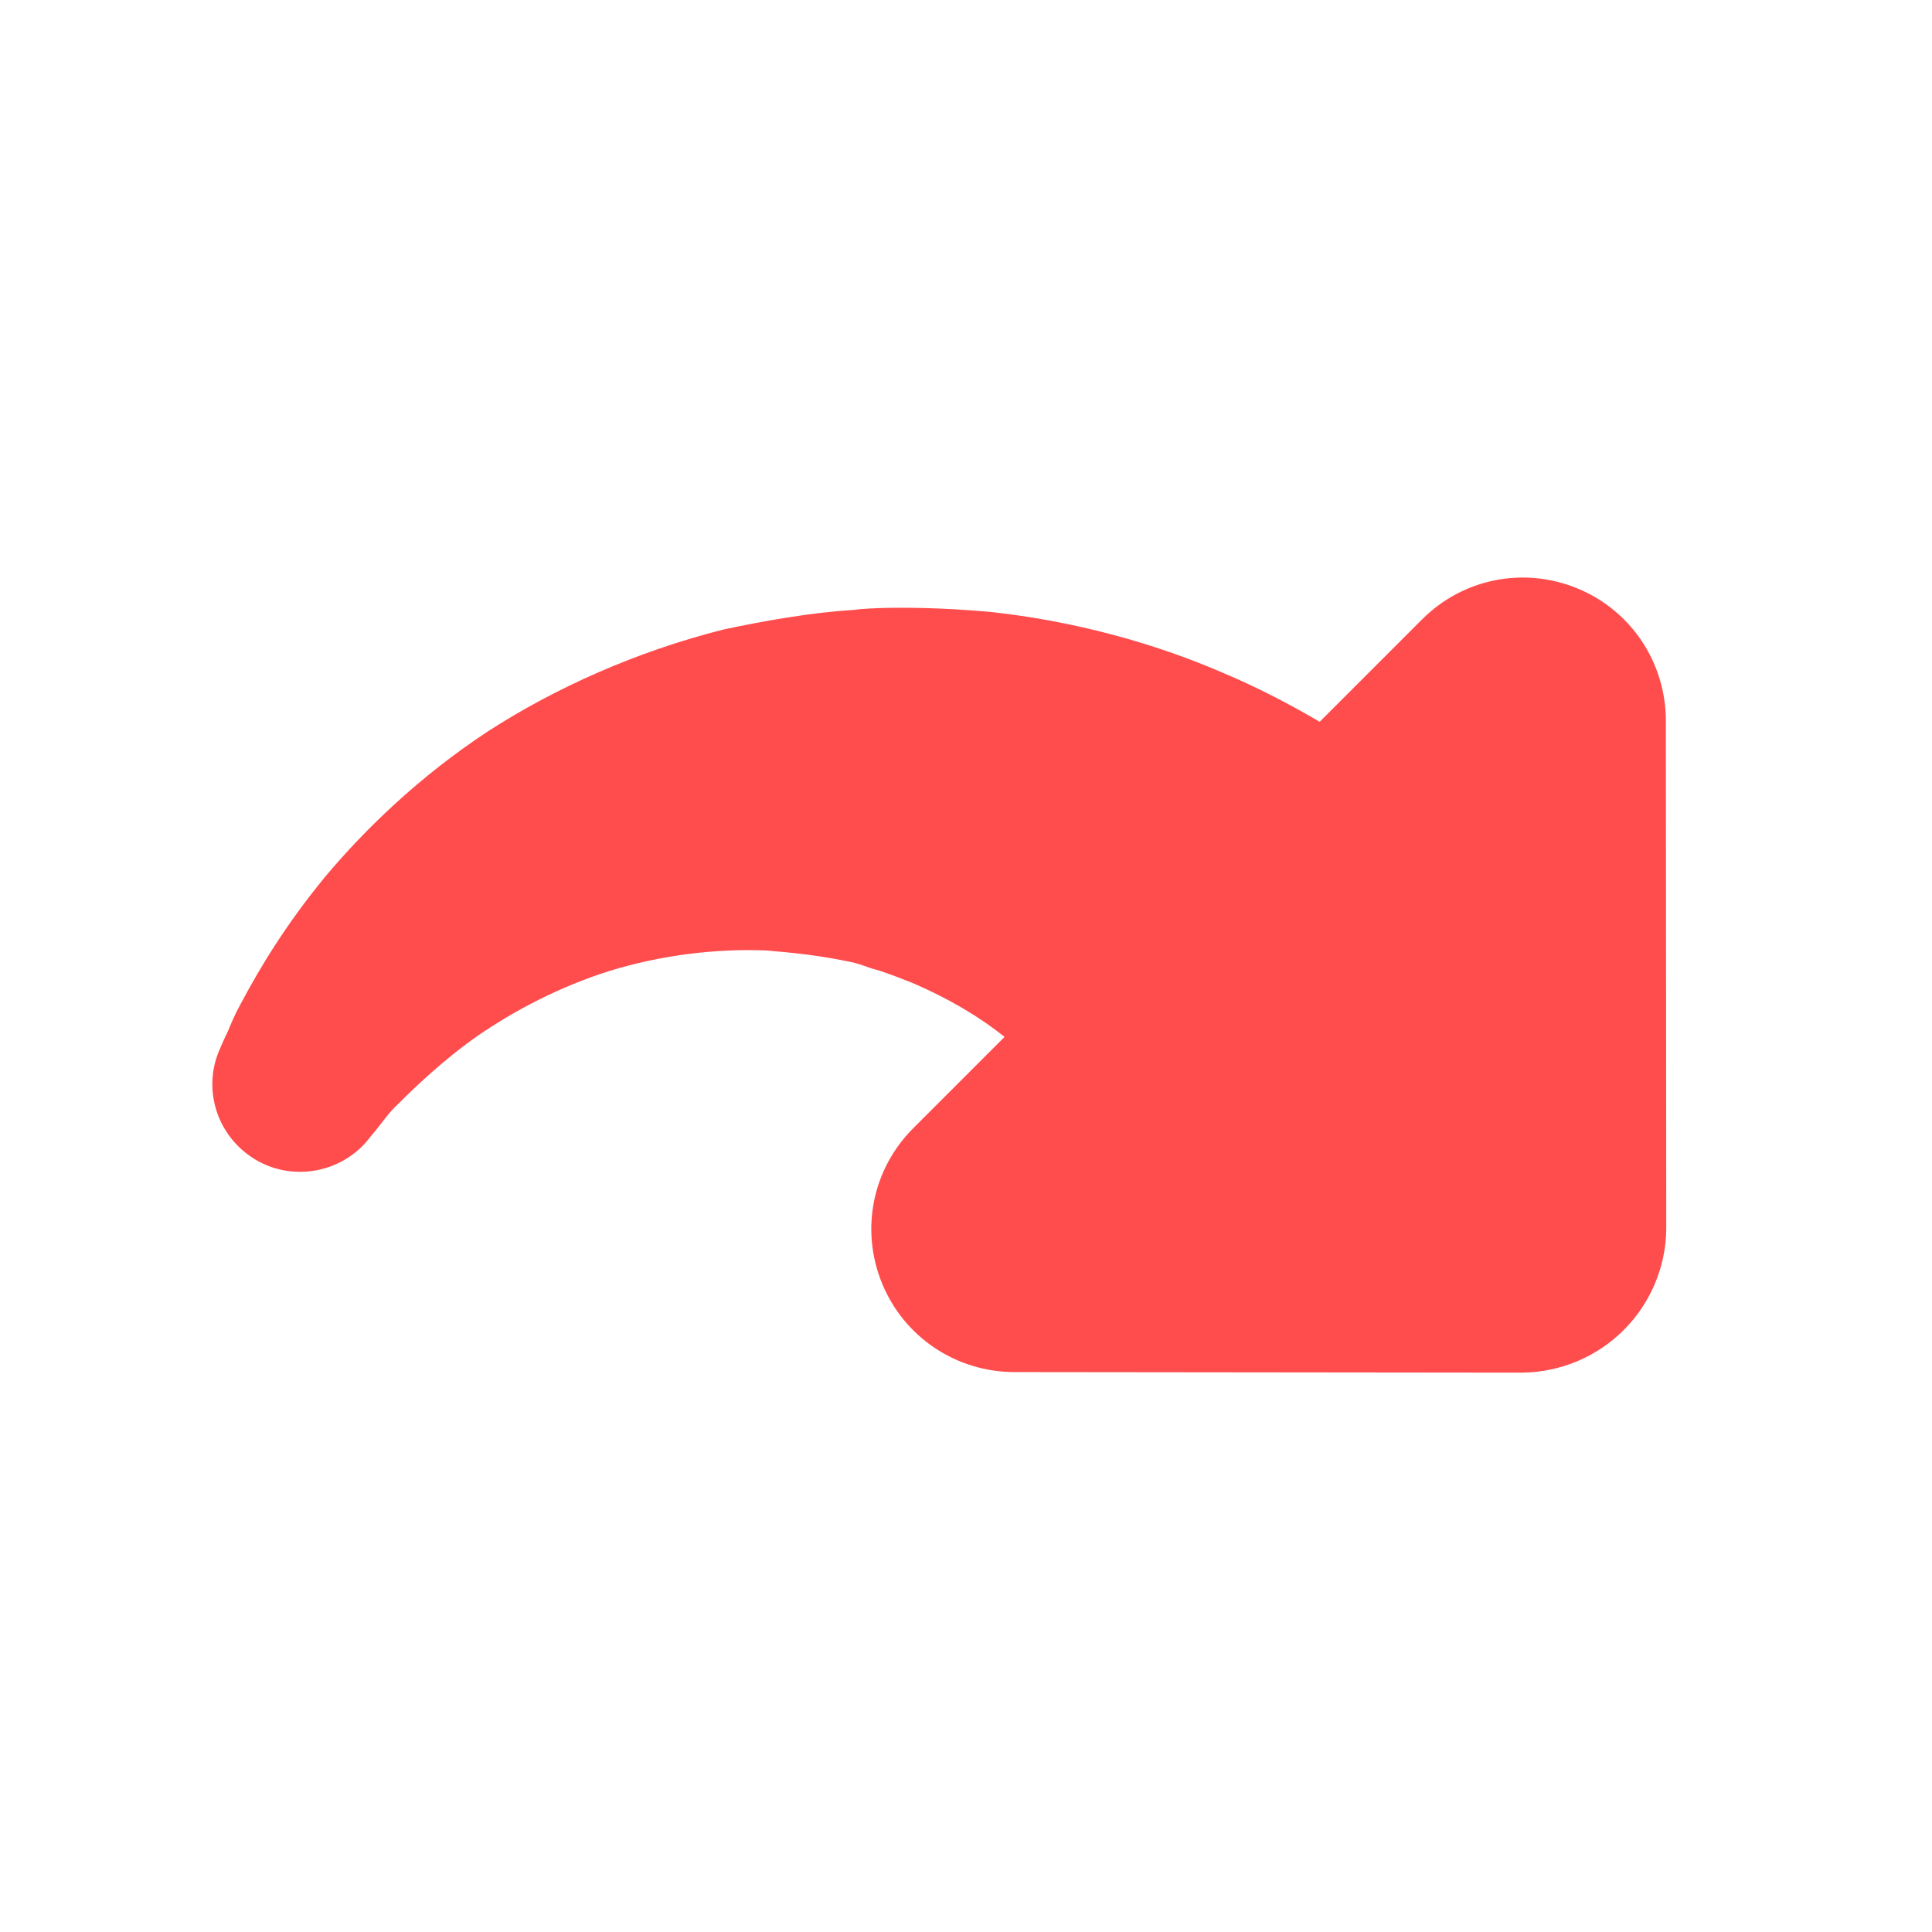
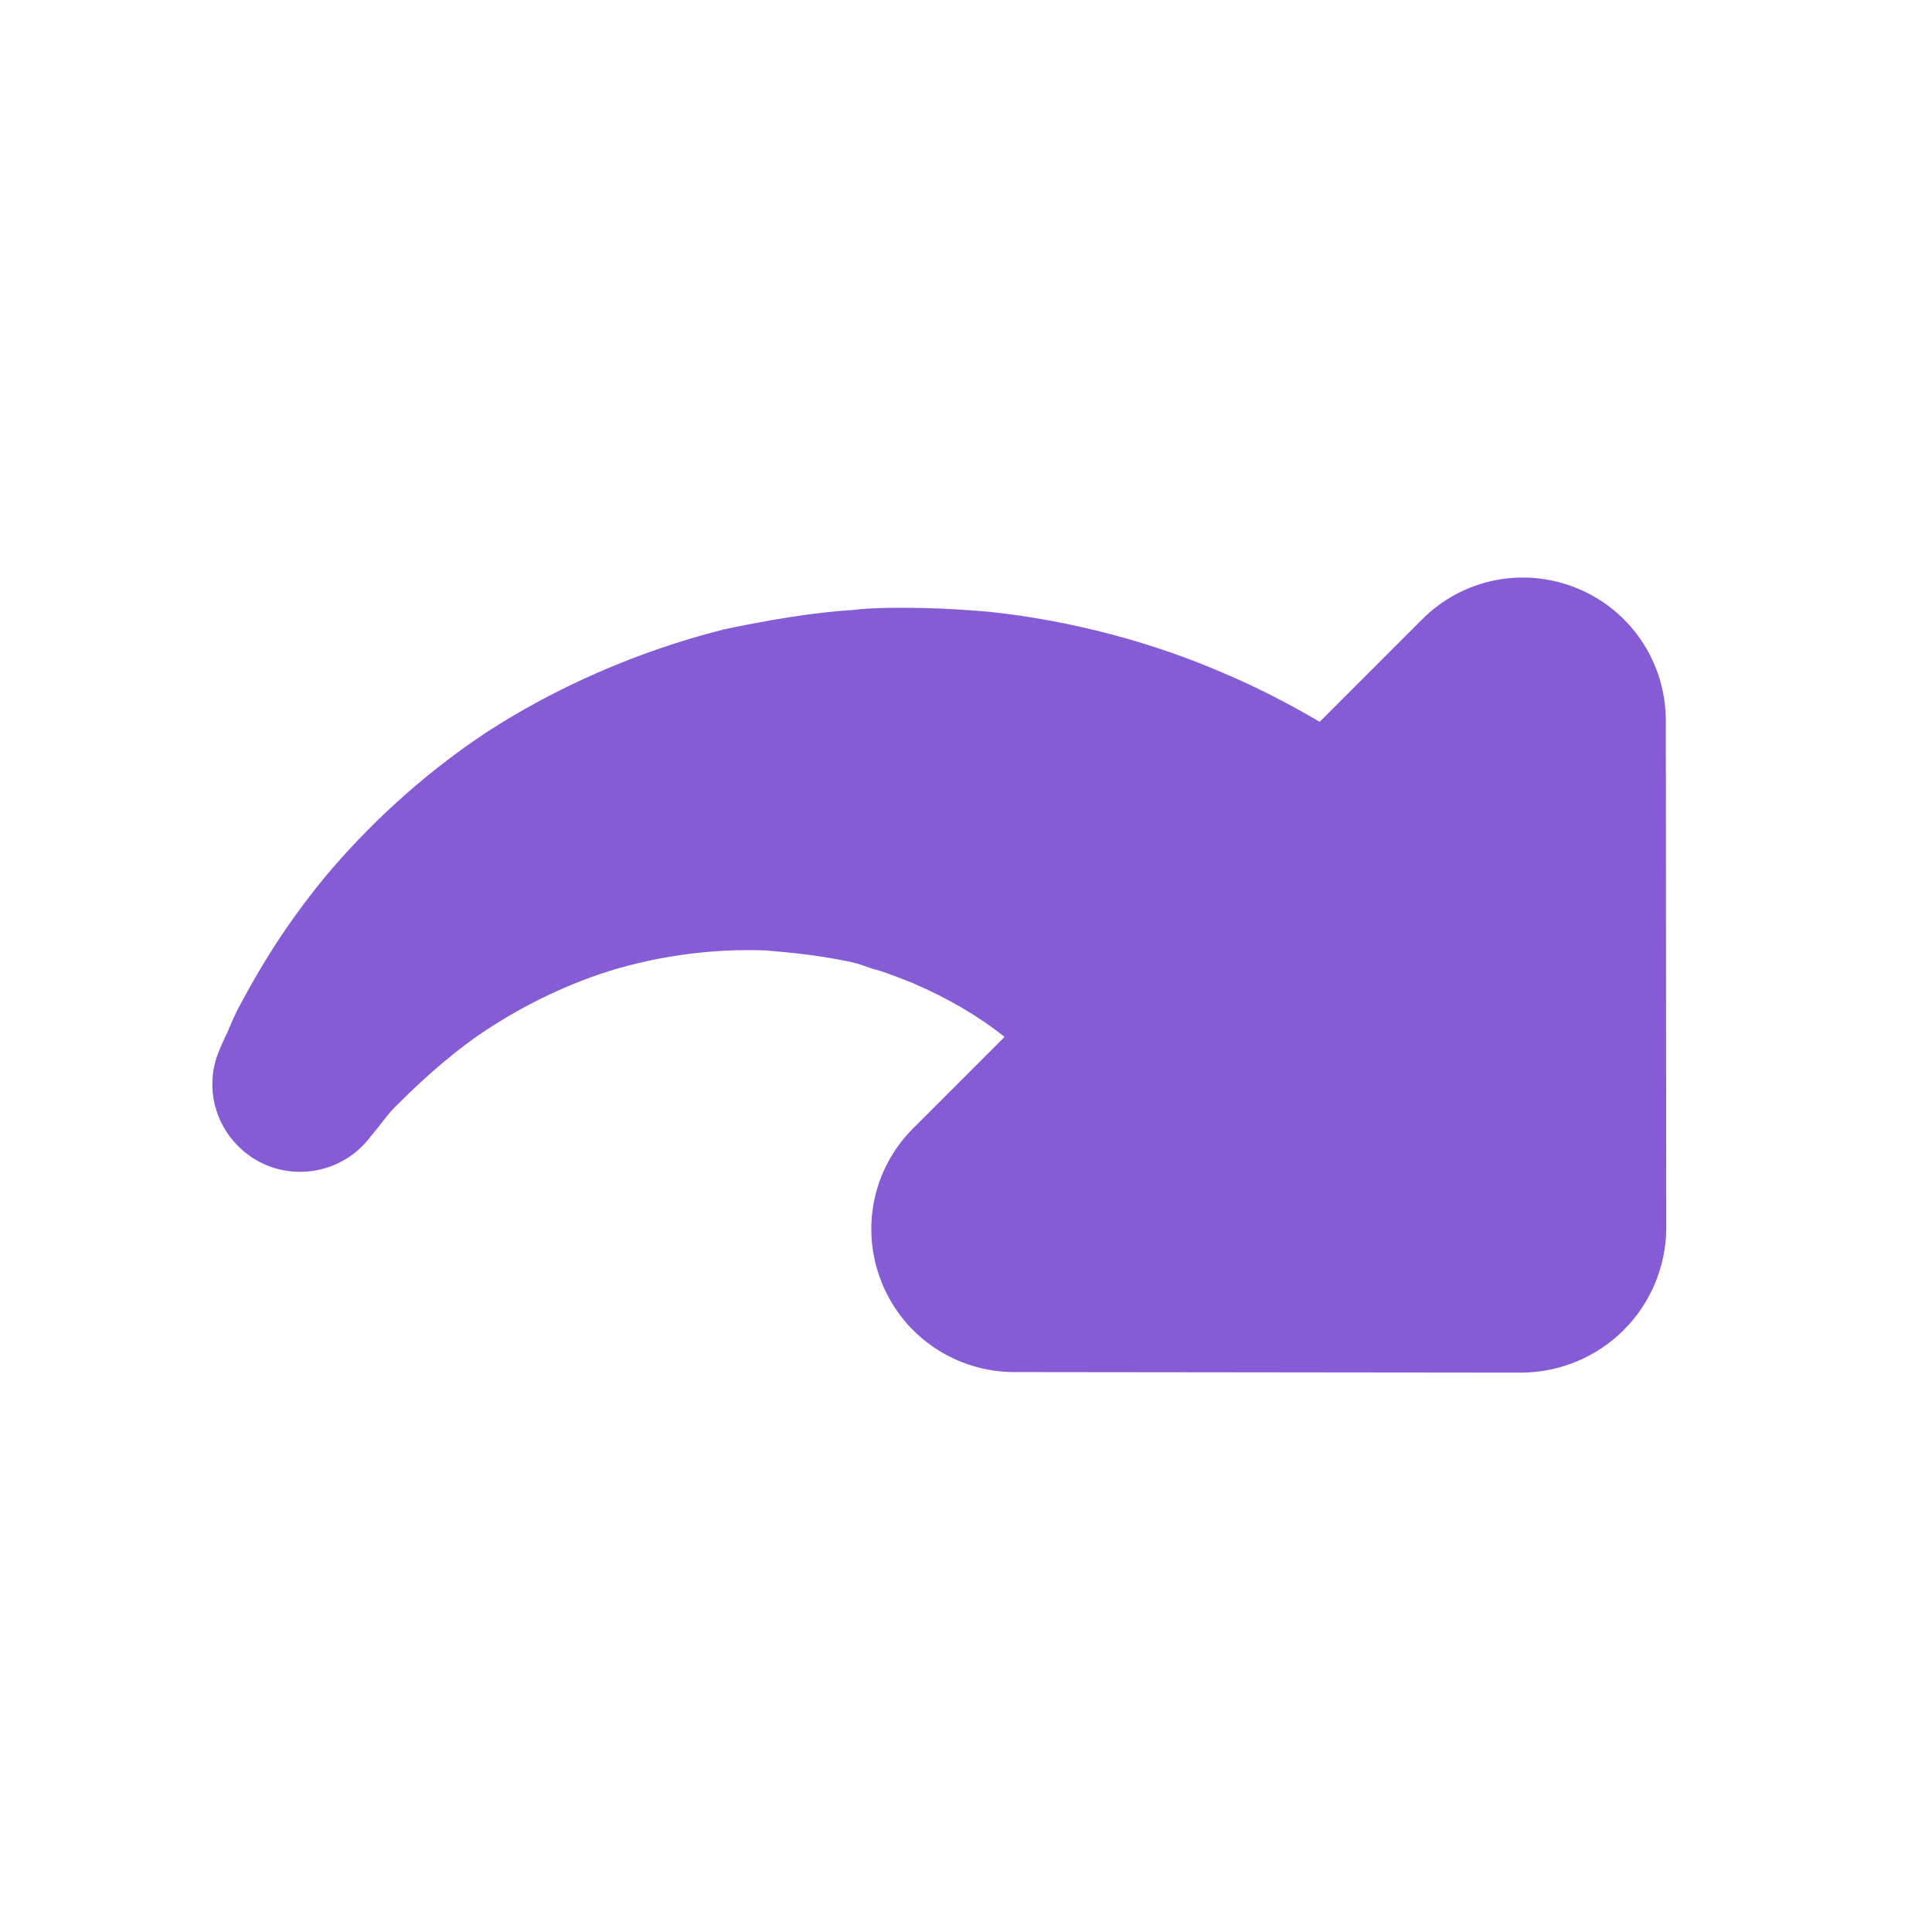
<svg xmlns="http://www.w3.org/2000/svg" width="20px" height="20px" viewBox="0 0 20 20" version="1.1">
  <defs />
  <g id="Page-1" stroke="none" stroke-width="1" fill="none" fill-rule="evenodd">
-     <g id="redo" fill="#FF4C4C">
+     <g id="redo" fill="#855CD6">
      <path d="M17.558,12.77 L13.84,16.494 C13.561,16.767 13.183,16.921 12.79,16.921 C12.399,16.921 12.021,16.767 11.74,16.494 L8.024,12.77 C7.597,12.343 7.471,11.706 7.702,11.153 C7.933,10.6 8.465,10.243 9.067,10.243 L10.404,10.243 C10.369,9.921 10.278,9.557 10.124,9.172 C10.076,9.06 10.026,8.948 9.97,8.836 C9.893,8.71 9.901,8.675 9.795,8.521 C9.627,8.269 9.473,8.08 9.29,7.863 C8.92,7.464 8.472,7.121 7.996,6.869 C7.513,6.617 7.009,6.463 6.561,6.379 C6.12,6.302 5.714,6.295 5.476,6.295 C5.357,6.288 5.203,6.316 5.126,6.323 C5.042,6.33 4.993,6.337 4.993,6.337 C4.496,6.386 4.048,6.022 3.999,5.525 C3.957,5.105 4.202,4.727 4.573,4.587 C4.573,4.587 4.622,4.566 4.699,4.538 C4.79,4.51 4.874,4.461 5.07,4.405 C5.462,4.286 5.959,4.16 6.61,4.097 C7.254,4.041 8.031,4.055 8.851,4.223 C9.669,4.398 10.53,4.727 11.328,5.203 C11.706,5.448 12.112,5.735 12.427,6.015 C12.567,6.12 12.805,6.358 12.945,6.505 C13.106,6.673 13.253,6.841 13.401,7.016 C13.967,7.716 14.387,8.472 14.66,9.158 C14.821,9.55 14.933,9.921 15.017,10.243 L16.515,10.243 C17.117,10.243 17.649,10.6 17.88,11.153 C18.111,11.706 17.985,12.343 17.558,12.77" id="Fill-1" transform="translate(10.99425, 10.49425) rotate(-45) translate(-10.99425, -10.49425) " />
    </g>
  </g>
</svg>
